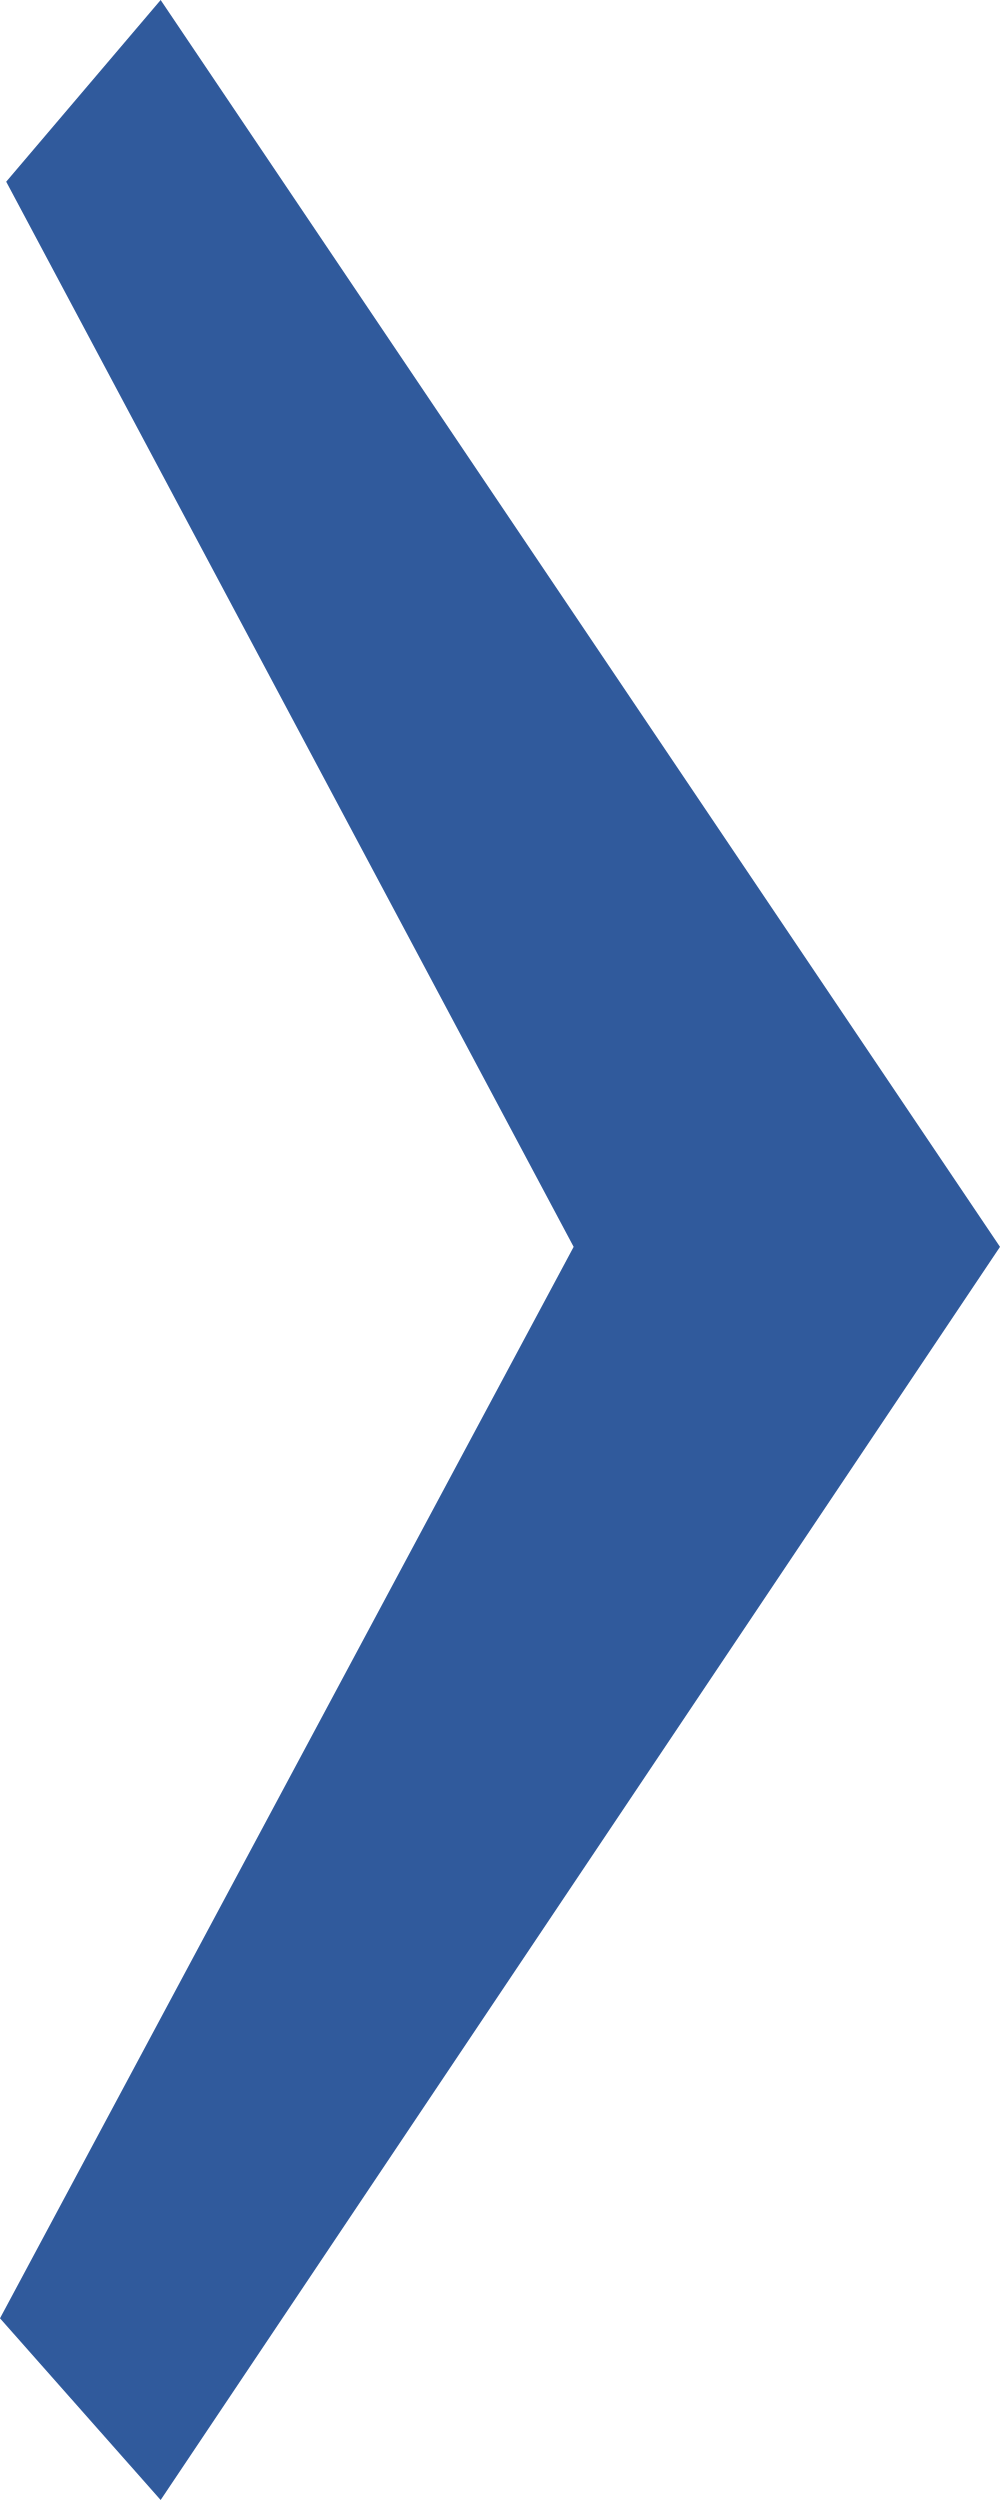
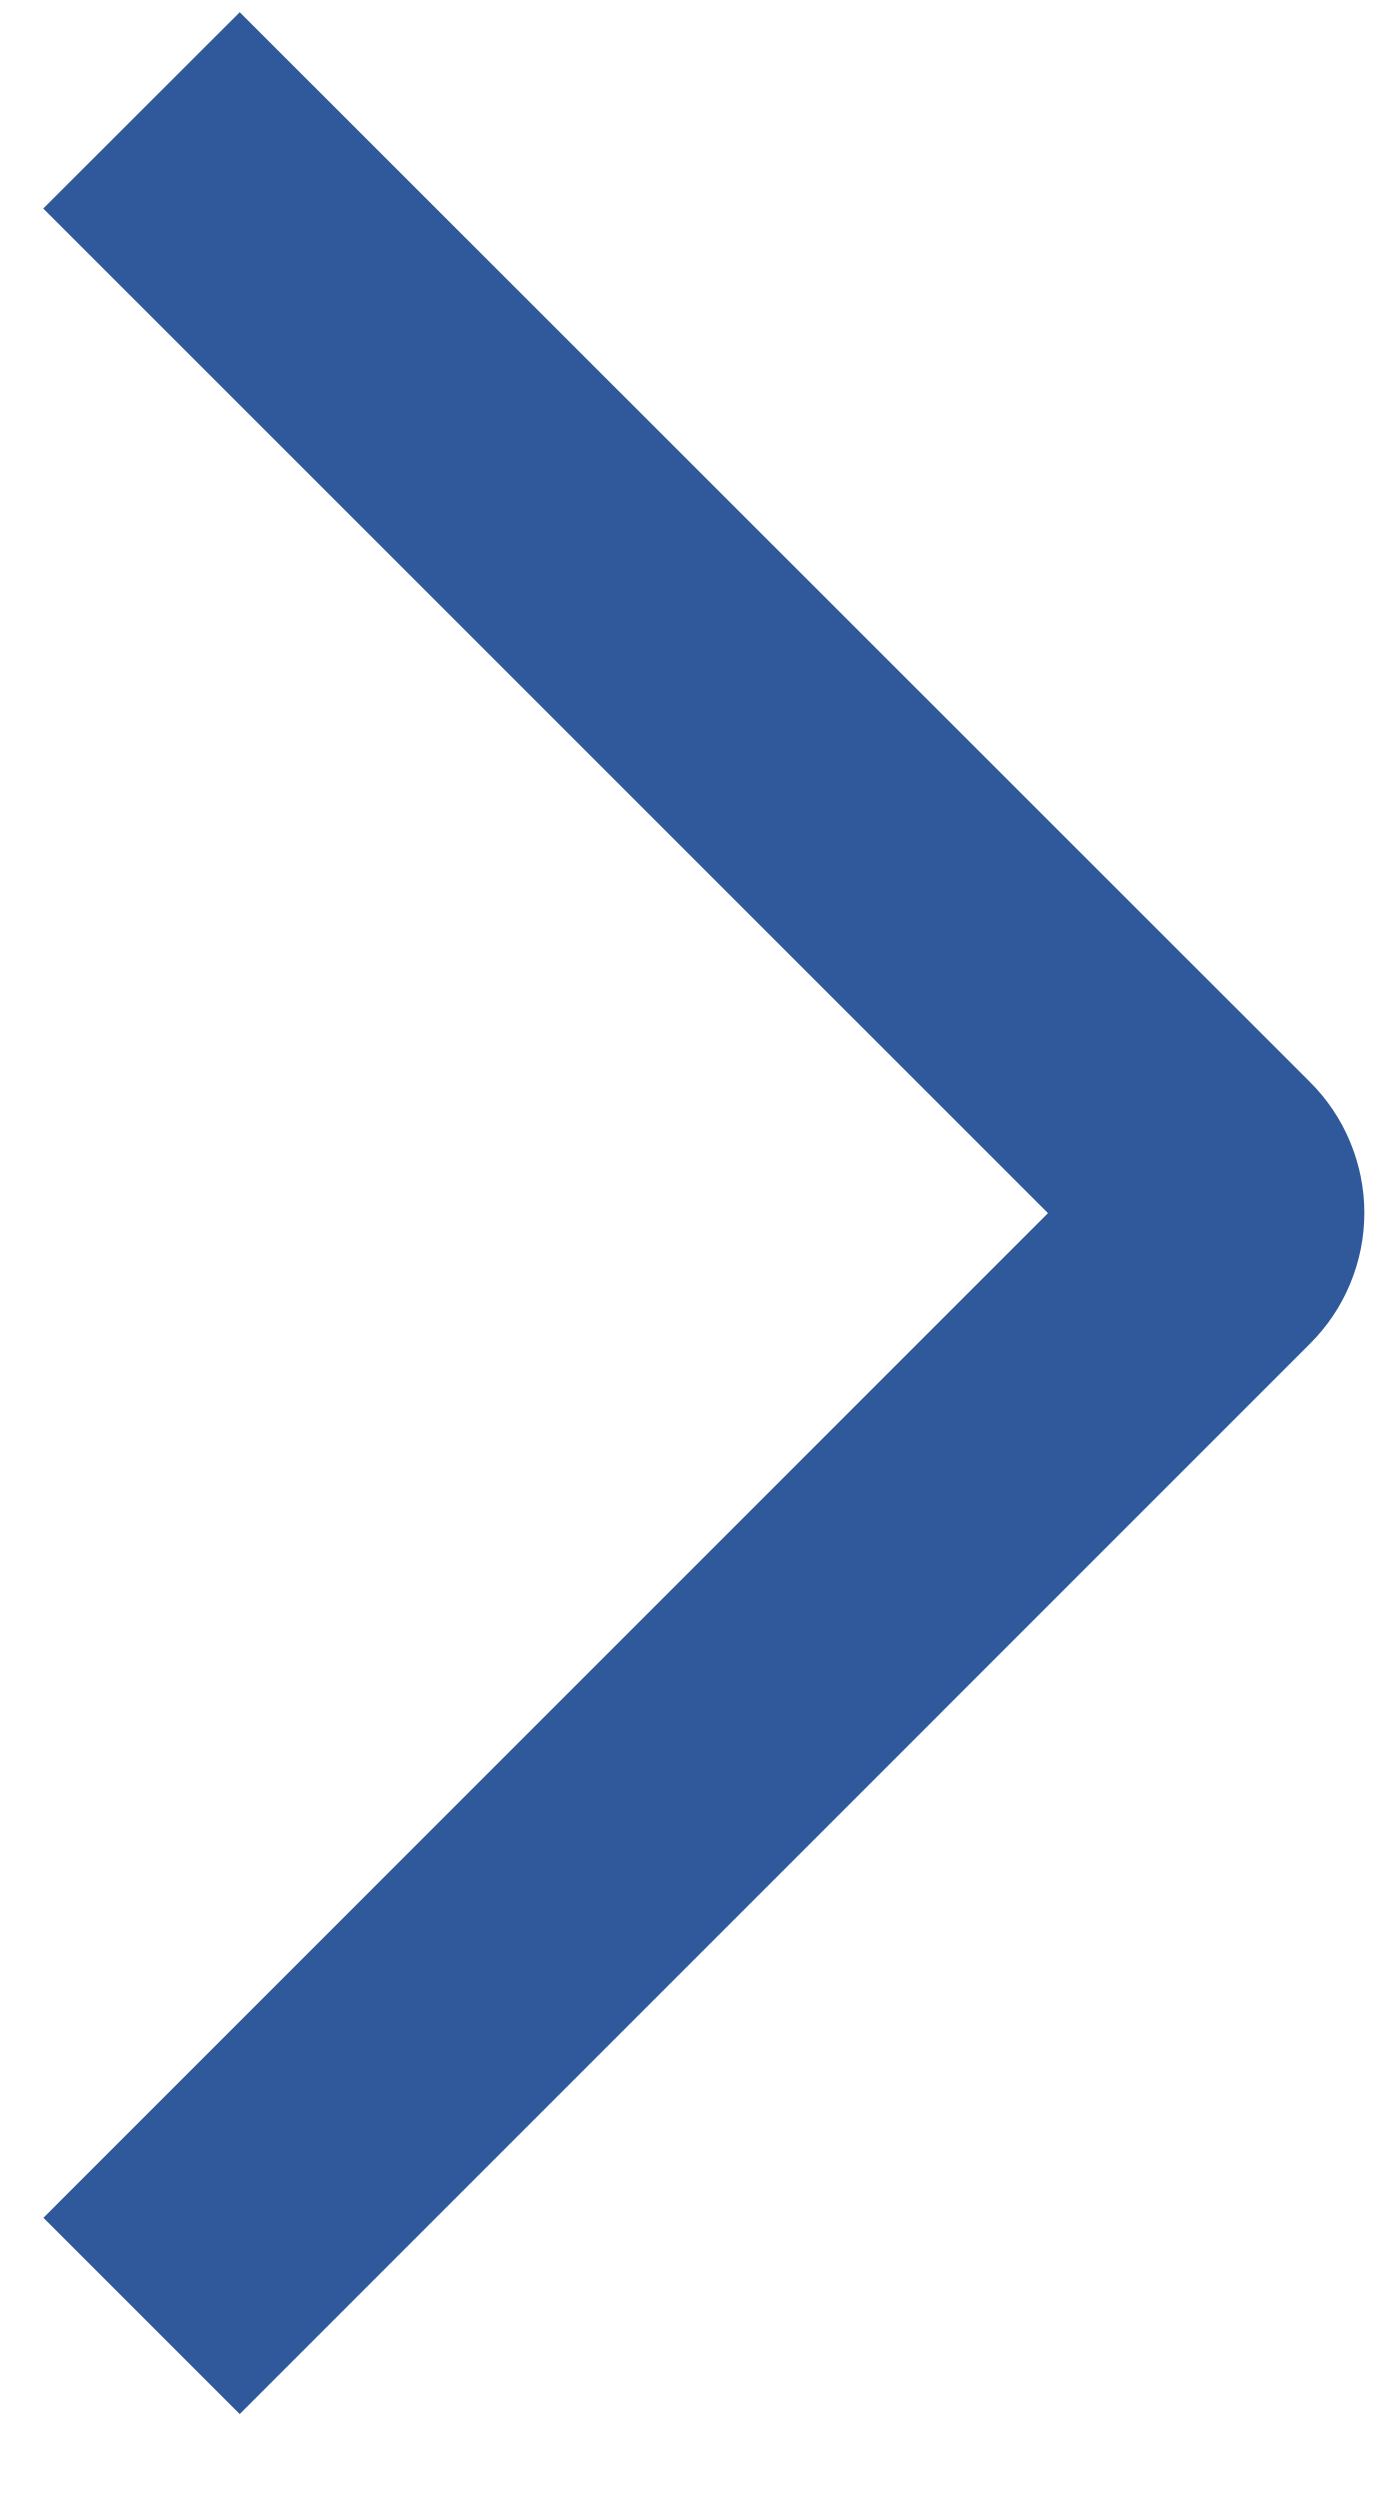
- <svg xmlns="http://www.w3.org/2000/svg" width="20" height="50" viewBox="0 0 20 50" fill="none">
-   <path d="M3.213 50L20 24.937L3.213 0L0.124 3.634L11.473 24.937L0 46.366L3.213 50Z" fill="#305A9C" />
+ <svg xmlns="http://www.w3.org/2000/svg" width="15" height="27" viewBox="0 0 15 27" fill="none">
+   <path d="M0.467 2.252L2.589 0.132L14.148 11.686C14.334 11.871 14.482 12.092 14.582 12.334C14.683 12.577 14.735 12.837 14.735 13.099C14.735 13.362 14.683 13.622 14.582 13.864C14.482 14.107 14.334 14.327 14.148 14.512L2.589 26.072L0.469 23.952L11.318 13.102L0.467 2.252Z" fill="#30599B" />
</svg>
